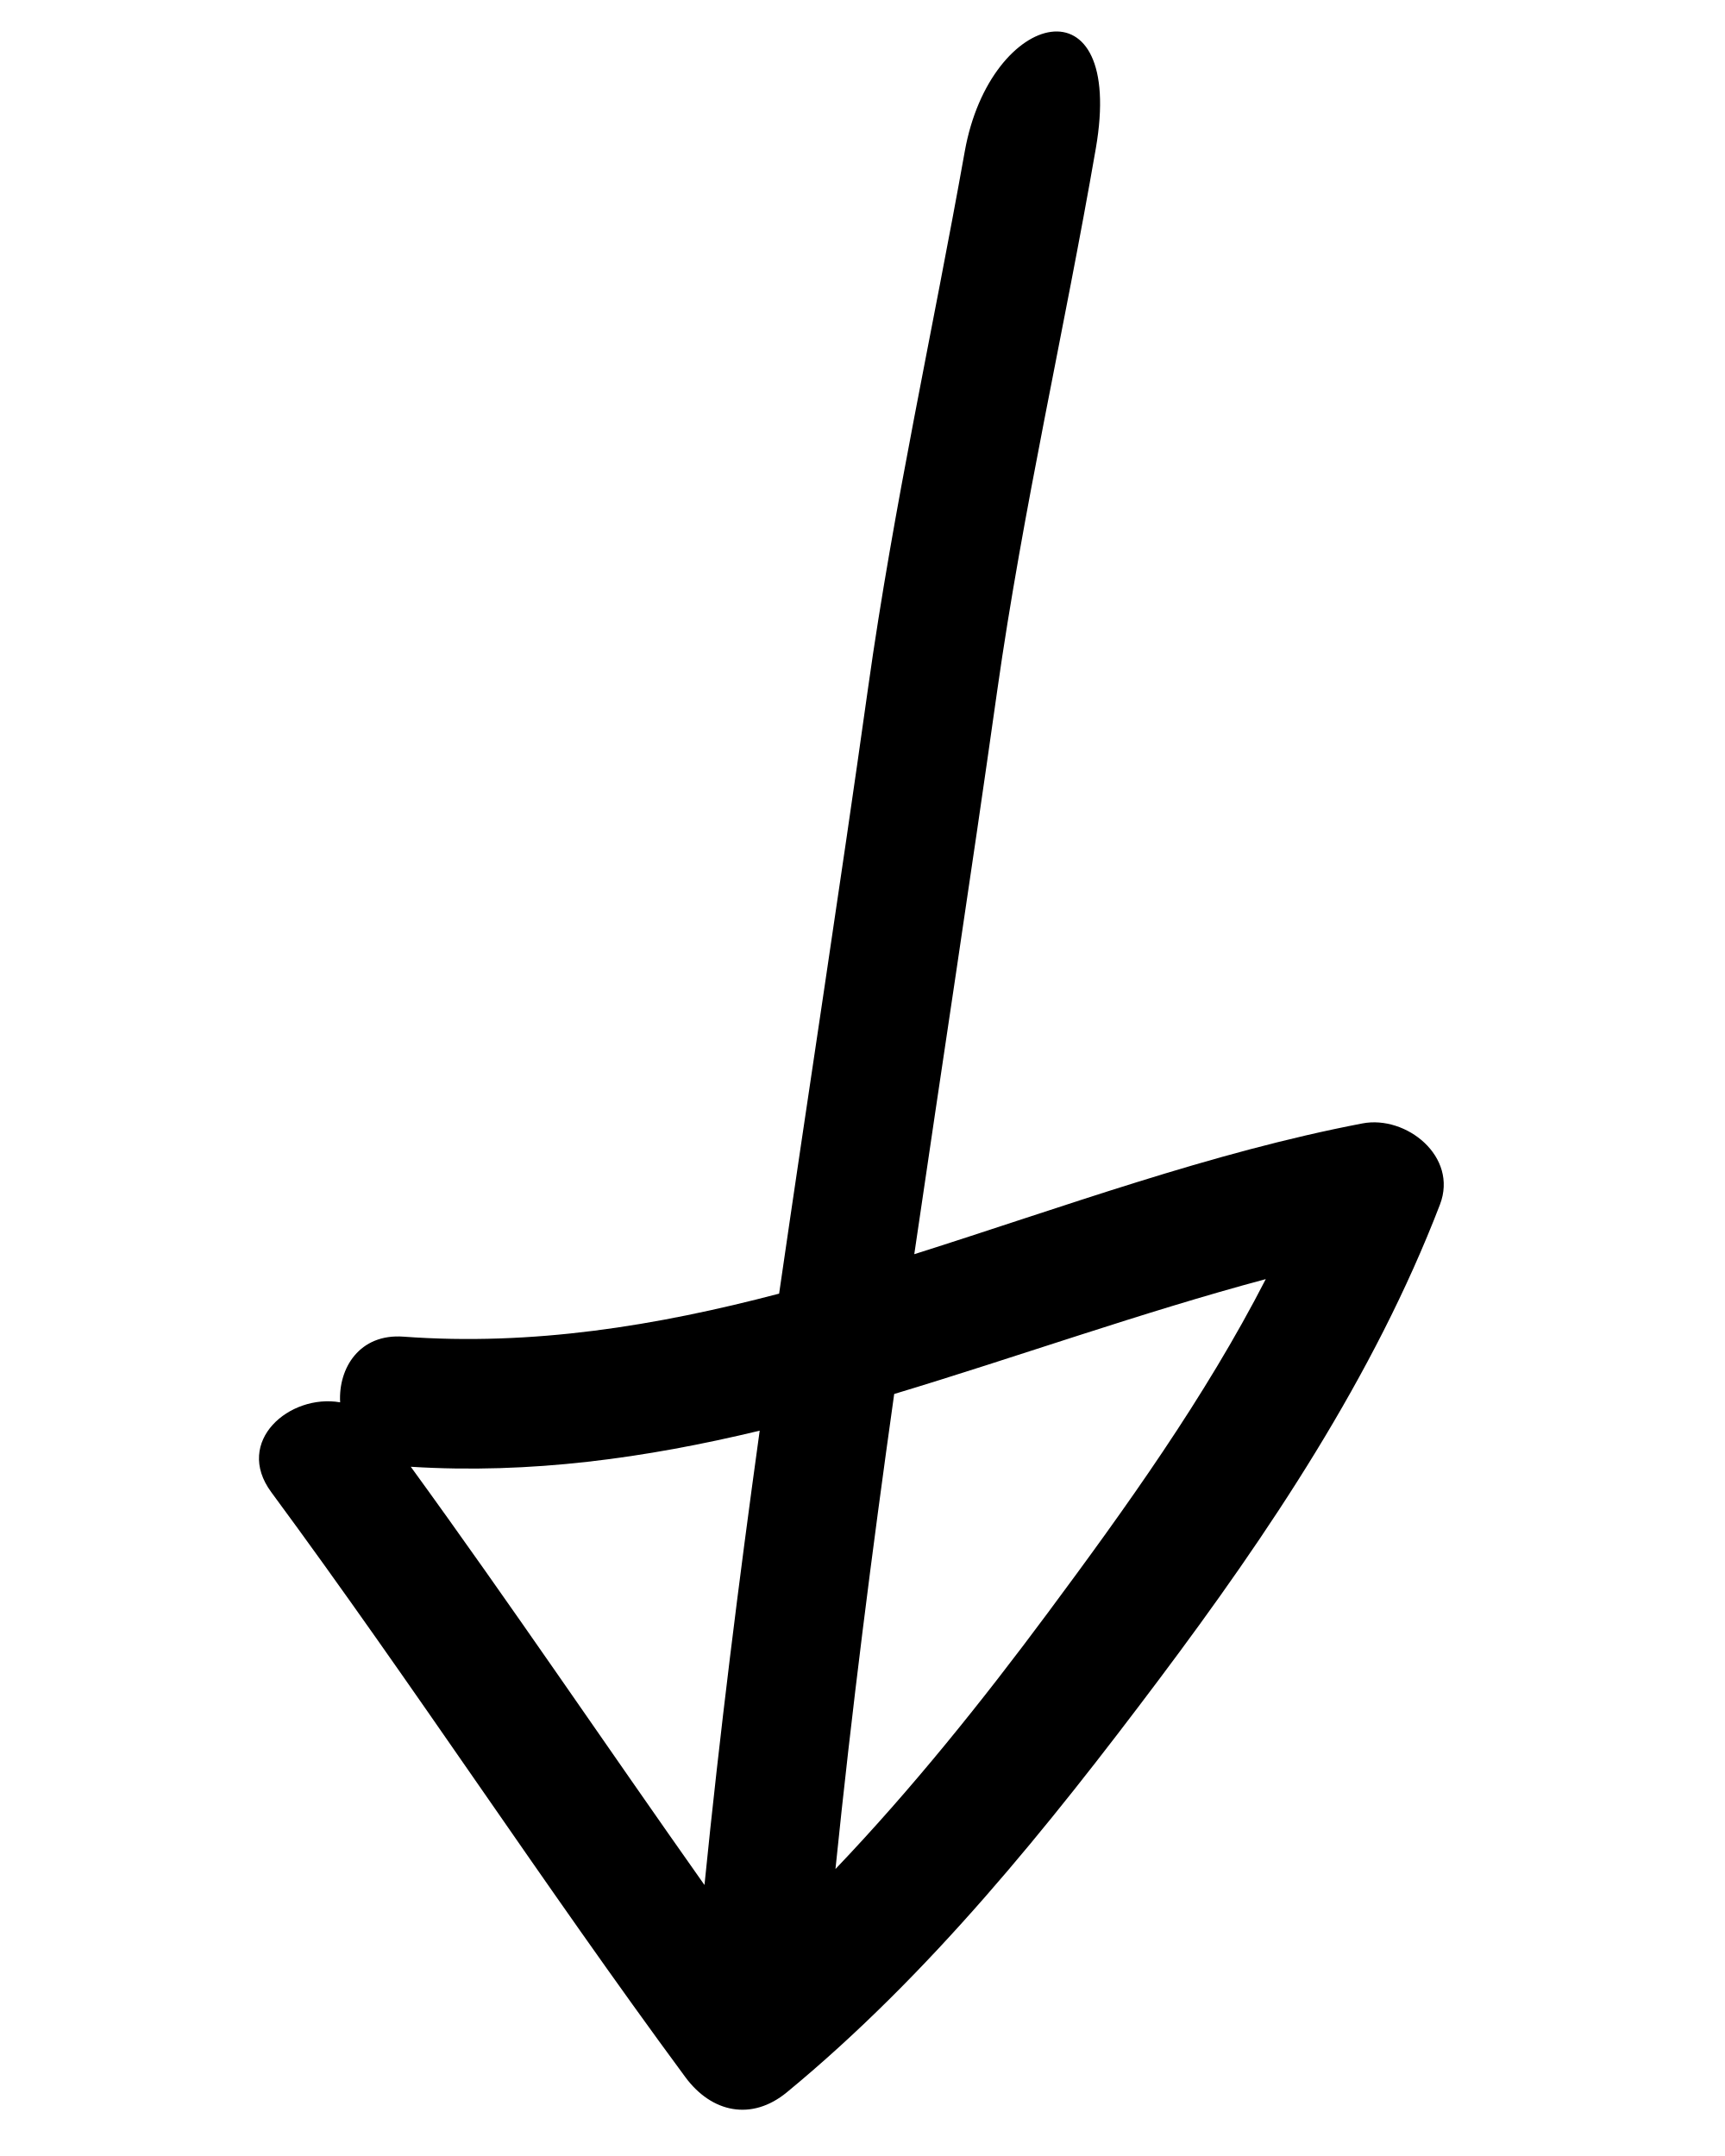
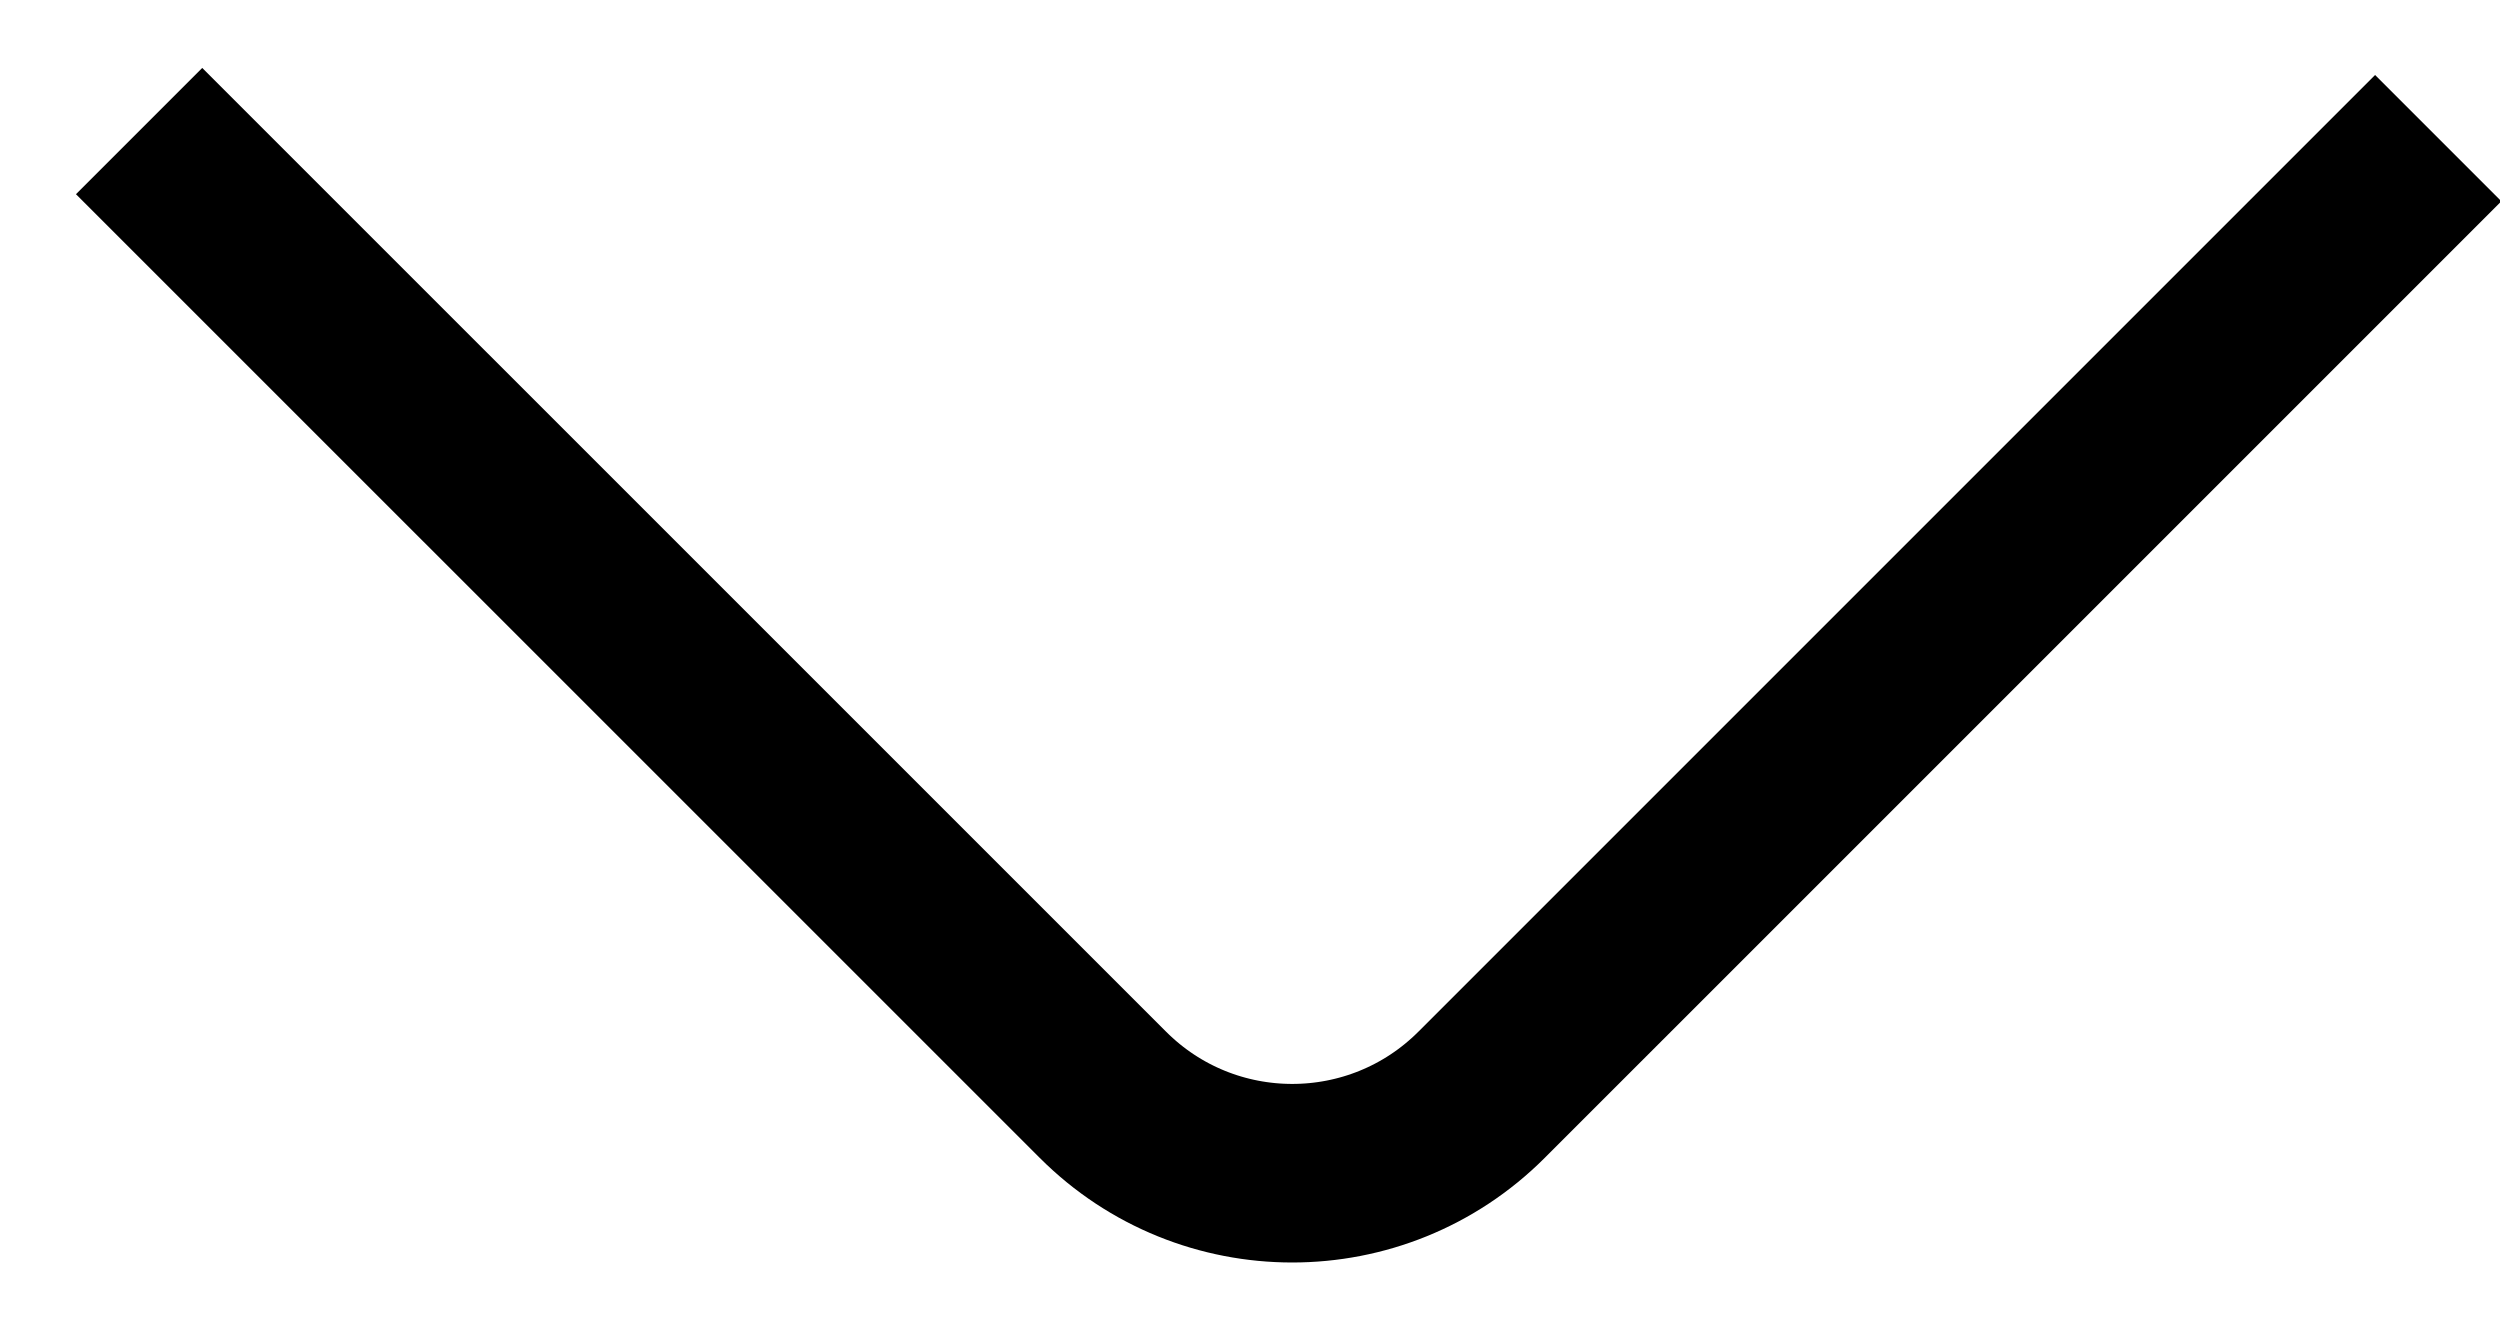
- <svg xmlns="http://www.w3.org/2000/svg" width="40px" height="50px" viewBox="0 0 21 36" version="1.1">
+ <svg xmlns="http://www.w3.org/2000/svg" width="28px" height="15px" viewBox="0 0 28 15" version="1.1">
  <defs />
  <g id="Page-1" stroke="none" stroke-width="1" fill="none" fill-rule="evenodd">
-     <g id="Desktop" transform="translate(-490, -400)">
-       <g id="noun_1101684_cc" transform="translate(500.5252, 418.4997) rotate(-29) translate(-500.5252, -418.4997) translate(488.5252, 403.9997)">
-         <g id="Group" transform="translate(0, 0)">
-           <path d="M2.477,16.072 C2.824,18.896 3.071,21.73 3.38,24.557 C4.832,22.463 6.335,20.406 7.864,18.369 C5.985,17.849 4.167,17.153 2.477,16.072 Z" id="Shape" />
-           <path d="M5.422,25.383 C7.192,24.83 8.923,24.12 10.593,23.362 C12.581,22.46 14.637,21.487 16.481,20.252 C14.387,19.729 12.236,19.379 10.125,18.921 C8.521,21.049 6.945,23.196 5.422,25.383 Z" id="Shape" />
-           <path d="M21.214,1.347 C19.297,3.704 17.294,5.964 15.464,8.393 C13.412,11.117 11.321,13.811 9.257,16.525 C7.21,16.004 5.231,15.296 3.424,14.113 C2.808,13.71 2.217,14.043 1.967,14.559 C1.3,14.022 0.098,14.266 0.234,15.313 C0.749,19.268 1.03,23.25 1.545,27.206 C1.64,27.94 2.155,28.39 2.906,28.251 C5.942,27.689 8.87,26.492 11.68,25.235 C14.466,23.988 17.273,22.548 19.628,20.573 C20.287,20.019 19.858,18.992 19.154,18.761 C16.703,17.957 14.104,17.56 11.55,17.043 C13.472,14.522 15.412,12.017 17.321,9.487 C19.175,7.033 21.225,4.759 23.152,2.364 C24.981,0.092 22.743,-0.532 21.214,1.347 Z M2.477,16.072 C4.167,17.152 5.985,17.849 7.864,18.369 C6.335,20.406 4.832,22.463 3.38,24.557 C3.071,21.73 2.824,18.896 2.477,16.072 Z M16.481,20.252 C14.637,21.488 12.581,22.461 10.593,23.363 C8.923,24.121 7.192,24.831 5.422,25.384 C6.945,23.196 8.521,21.049 10.125,18.922 C12.236,19.38 14.386,19.73 16.481,20.252 Z" id="Shape" fill="#000000" fill-rule="nonzero" />
-         </g>
-       </g>
+     <g id="Desktop" transform="translate(-162, -340)" stroke="#000000" stroke-width="2">
+       <path d="M163.558,341.468 L174.352,352.261 L174.352,352.261 C175.523,353.433 177.423,353.433 178.594,352.261 L189.308,341.547" id="Path-4" />
    </g>
  </g>
</svg>
